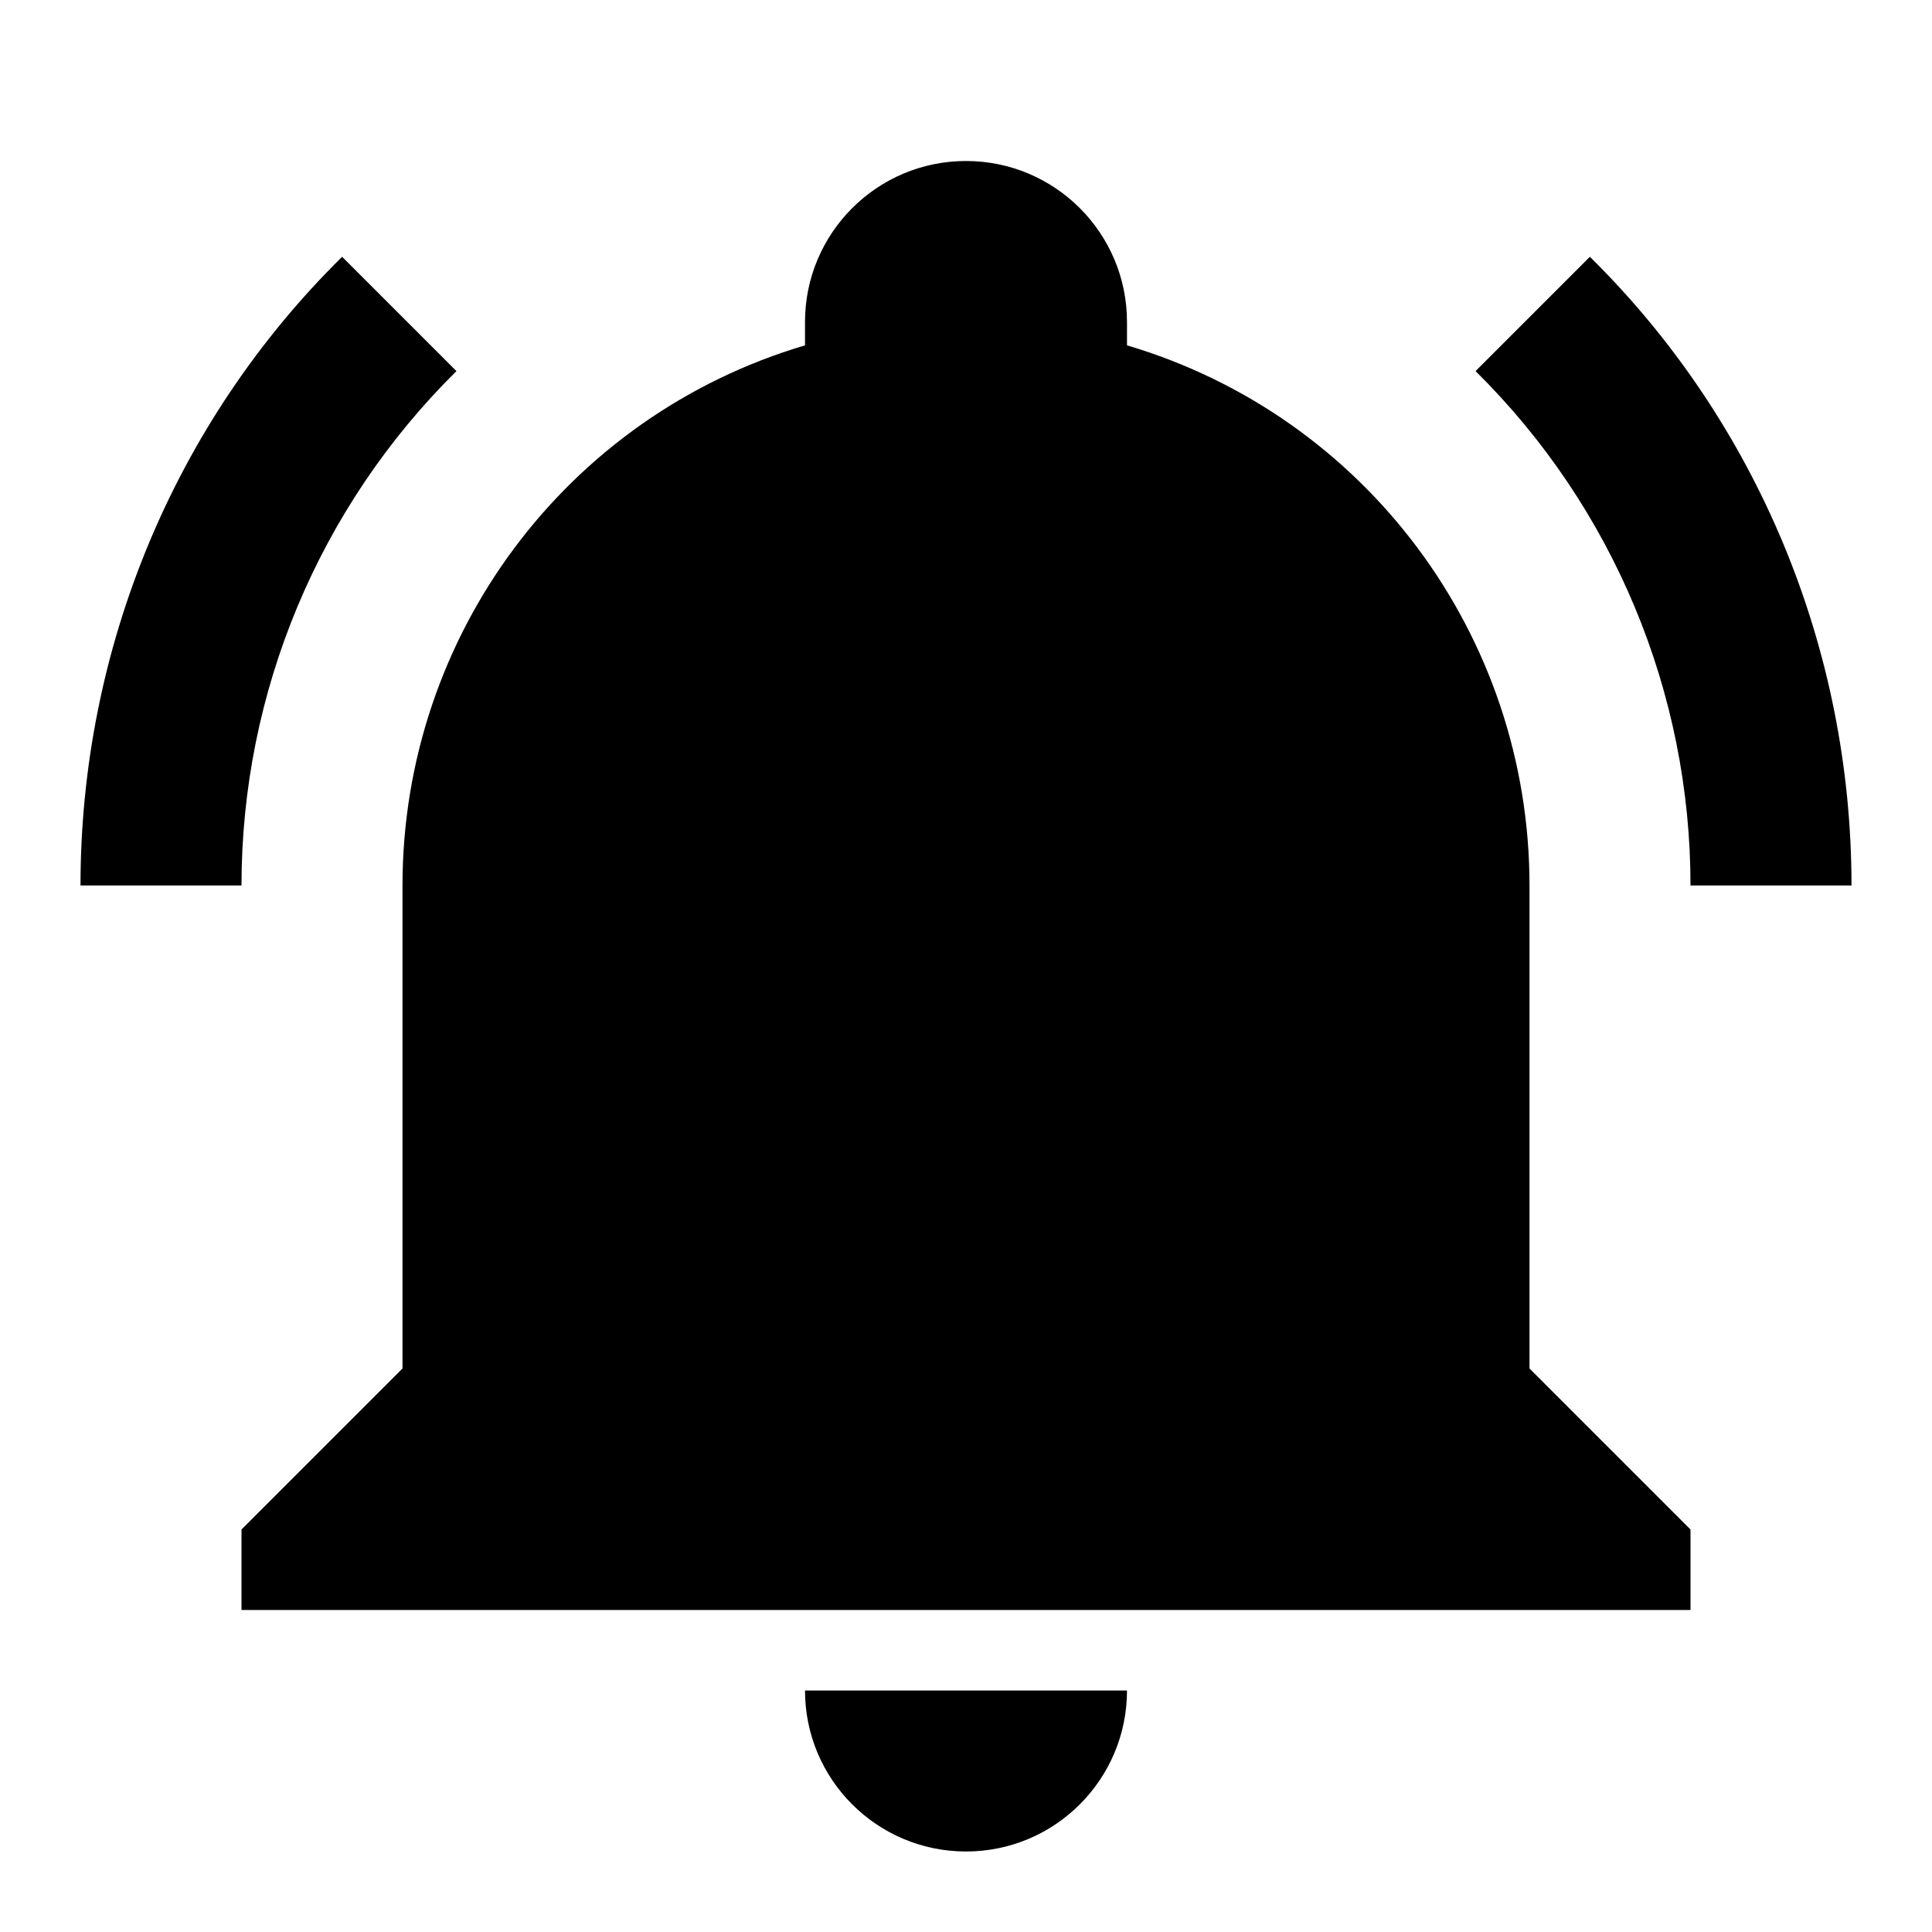
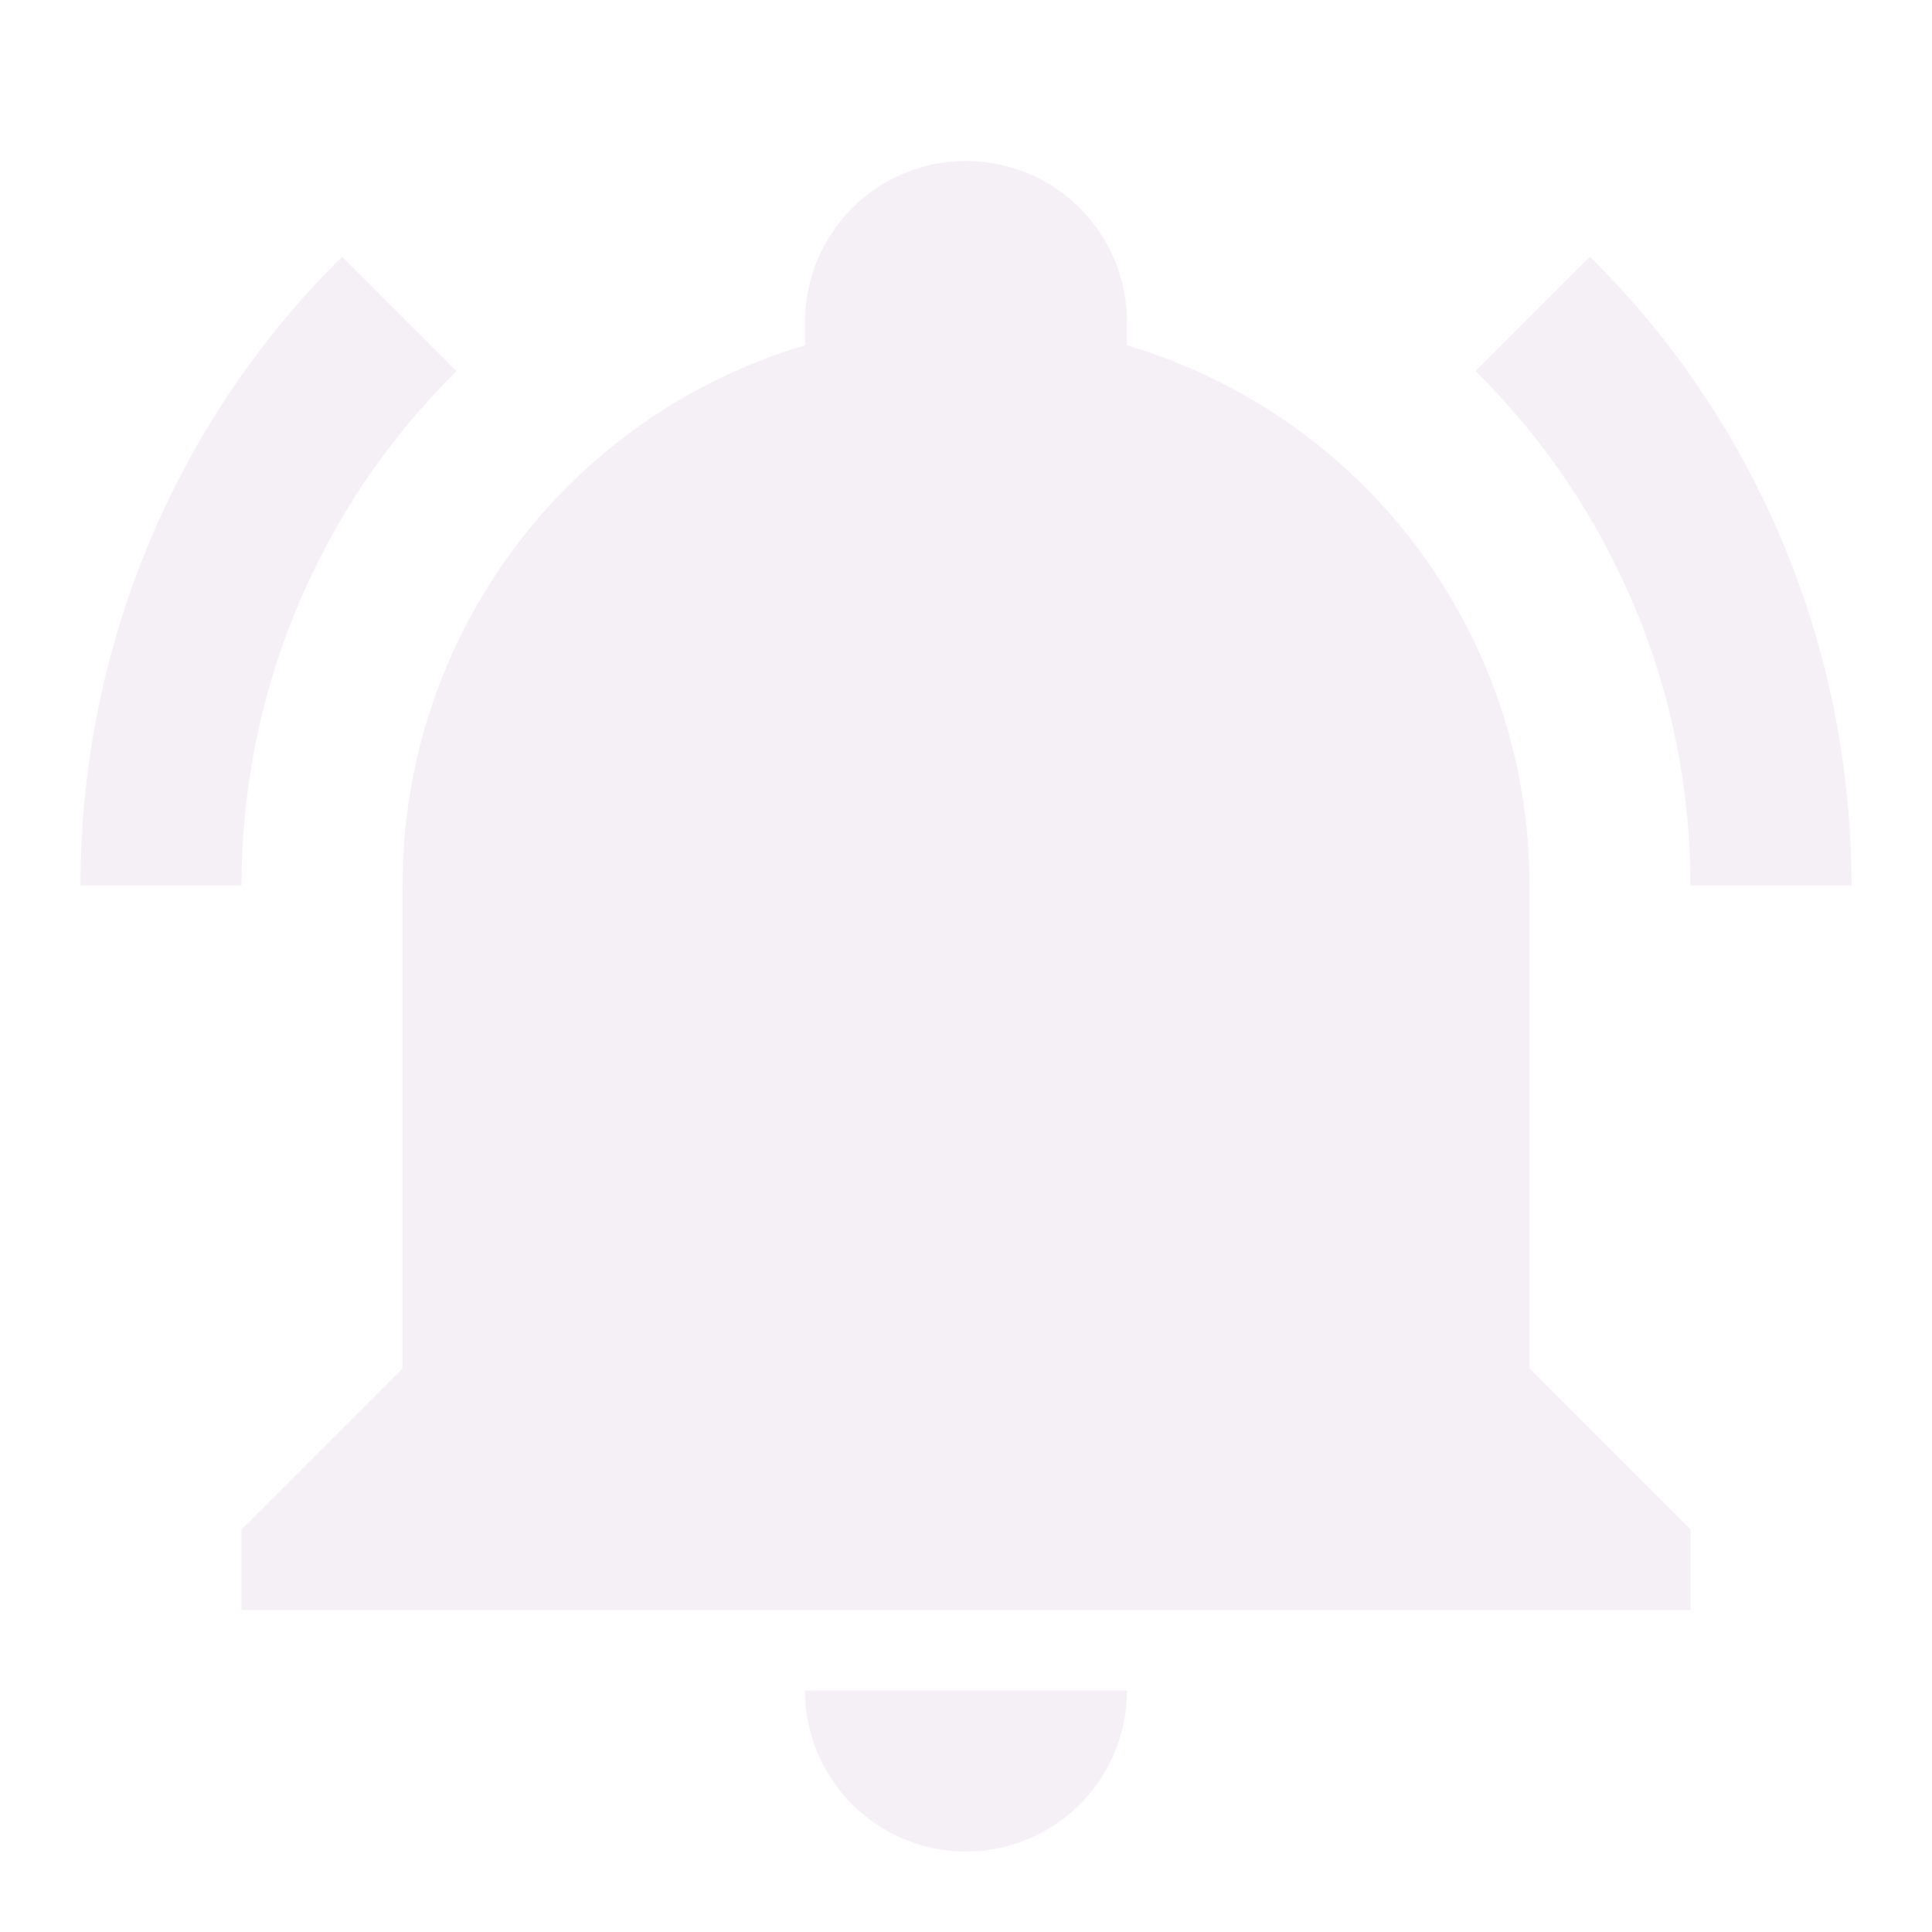
<svg xmlns="http://www.w3.org/2000/svg" viewBox="0 0 24 24">
-   <path d="M21,19V20H3V19L5,17V11C5,7.9 7.03,5.17 10,4.29C10,4.19 10,4.1 10,4A2,2 0 0,1 12,2A2,2 0 0,1 14,4C14,4.1 14,4.19 14,4.29C16.97,5.17 19,7.9 19,11V17L21,19M14,21A2,2 0 0,1 12,23A2,2 0 0,1 10,21M19.75,3.19L18.33,4.61C20.04,6.3 21,8.6 21,11H23C23,8.07 21.84,5.25 19.75,3.19M1,11H3C3,8.6 3.96,6.3 5.67,4.61L4.25,3.19C2.16,5.25 1,8.07 1,11Z" />
+   <path d="M21,19V20H3V19L5,17V11C5,7.9 7.03,5.17 10,4.29C10,4.19 10,4.1 10,4A2,2 0 0,1 12,2A2,2 0 0,1 14,4C14,4.1 14,4.19 14,4.29C16.97,5.17 19,7.9 19,11V17L21,19M14,21A2,2 0 0,1 12,23A2,2 0 0,1 10,21M19.75,3.19L18.33,4.61C20.04,6.3 21,8.6 21,11H23C23,8.07 21.84,5.25 19.75,3.19M1,11H3C3,8.6 3.96,6.3 5.67,4.61L4.25,3.19C2.16,5.25 1,8.07 1,11Z" fill="#f5f0f6" />
</svg>
